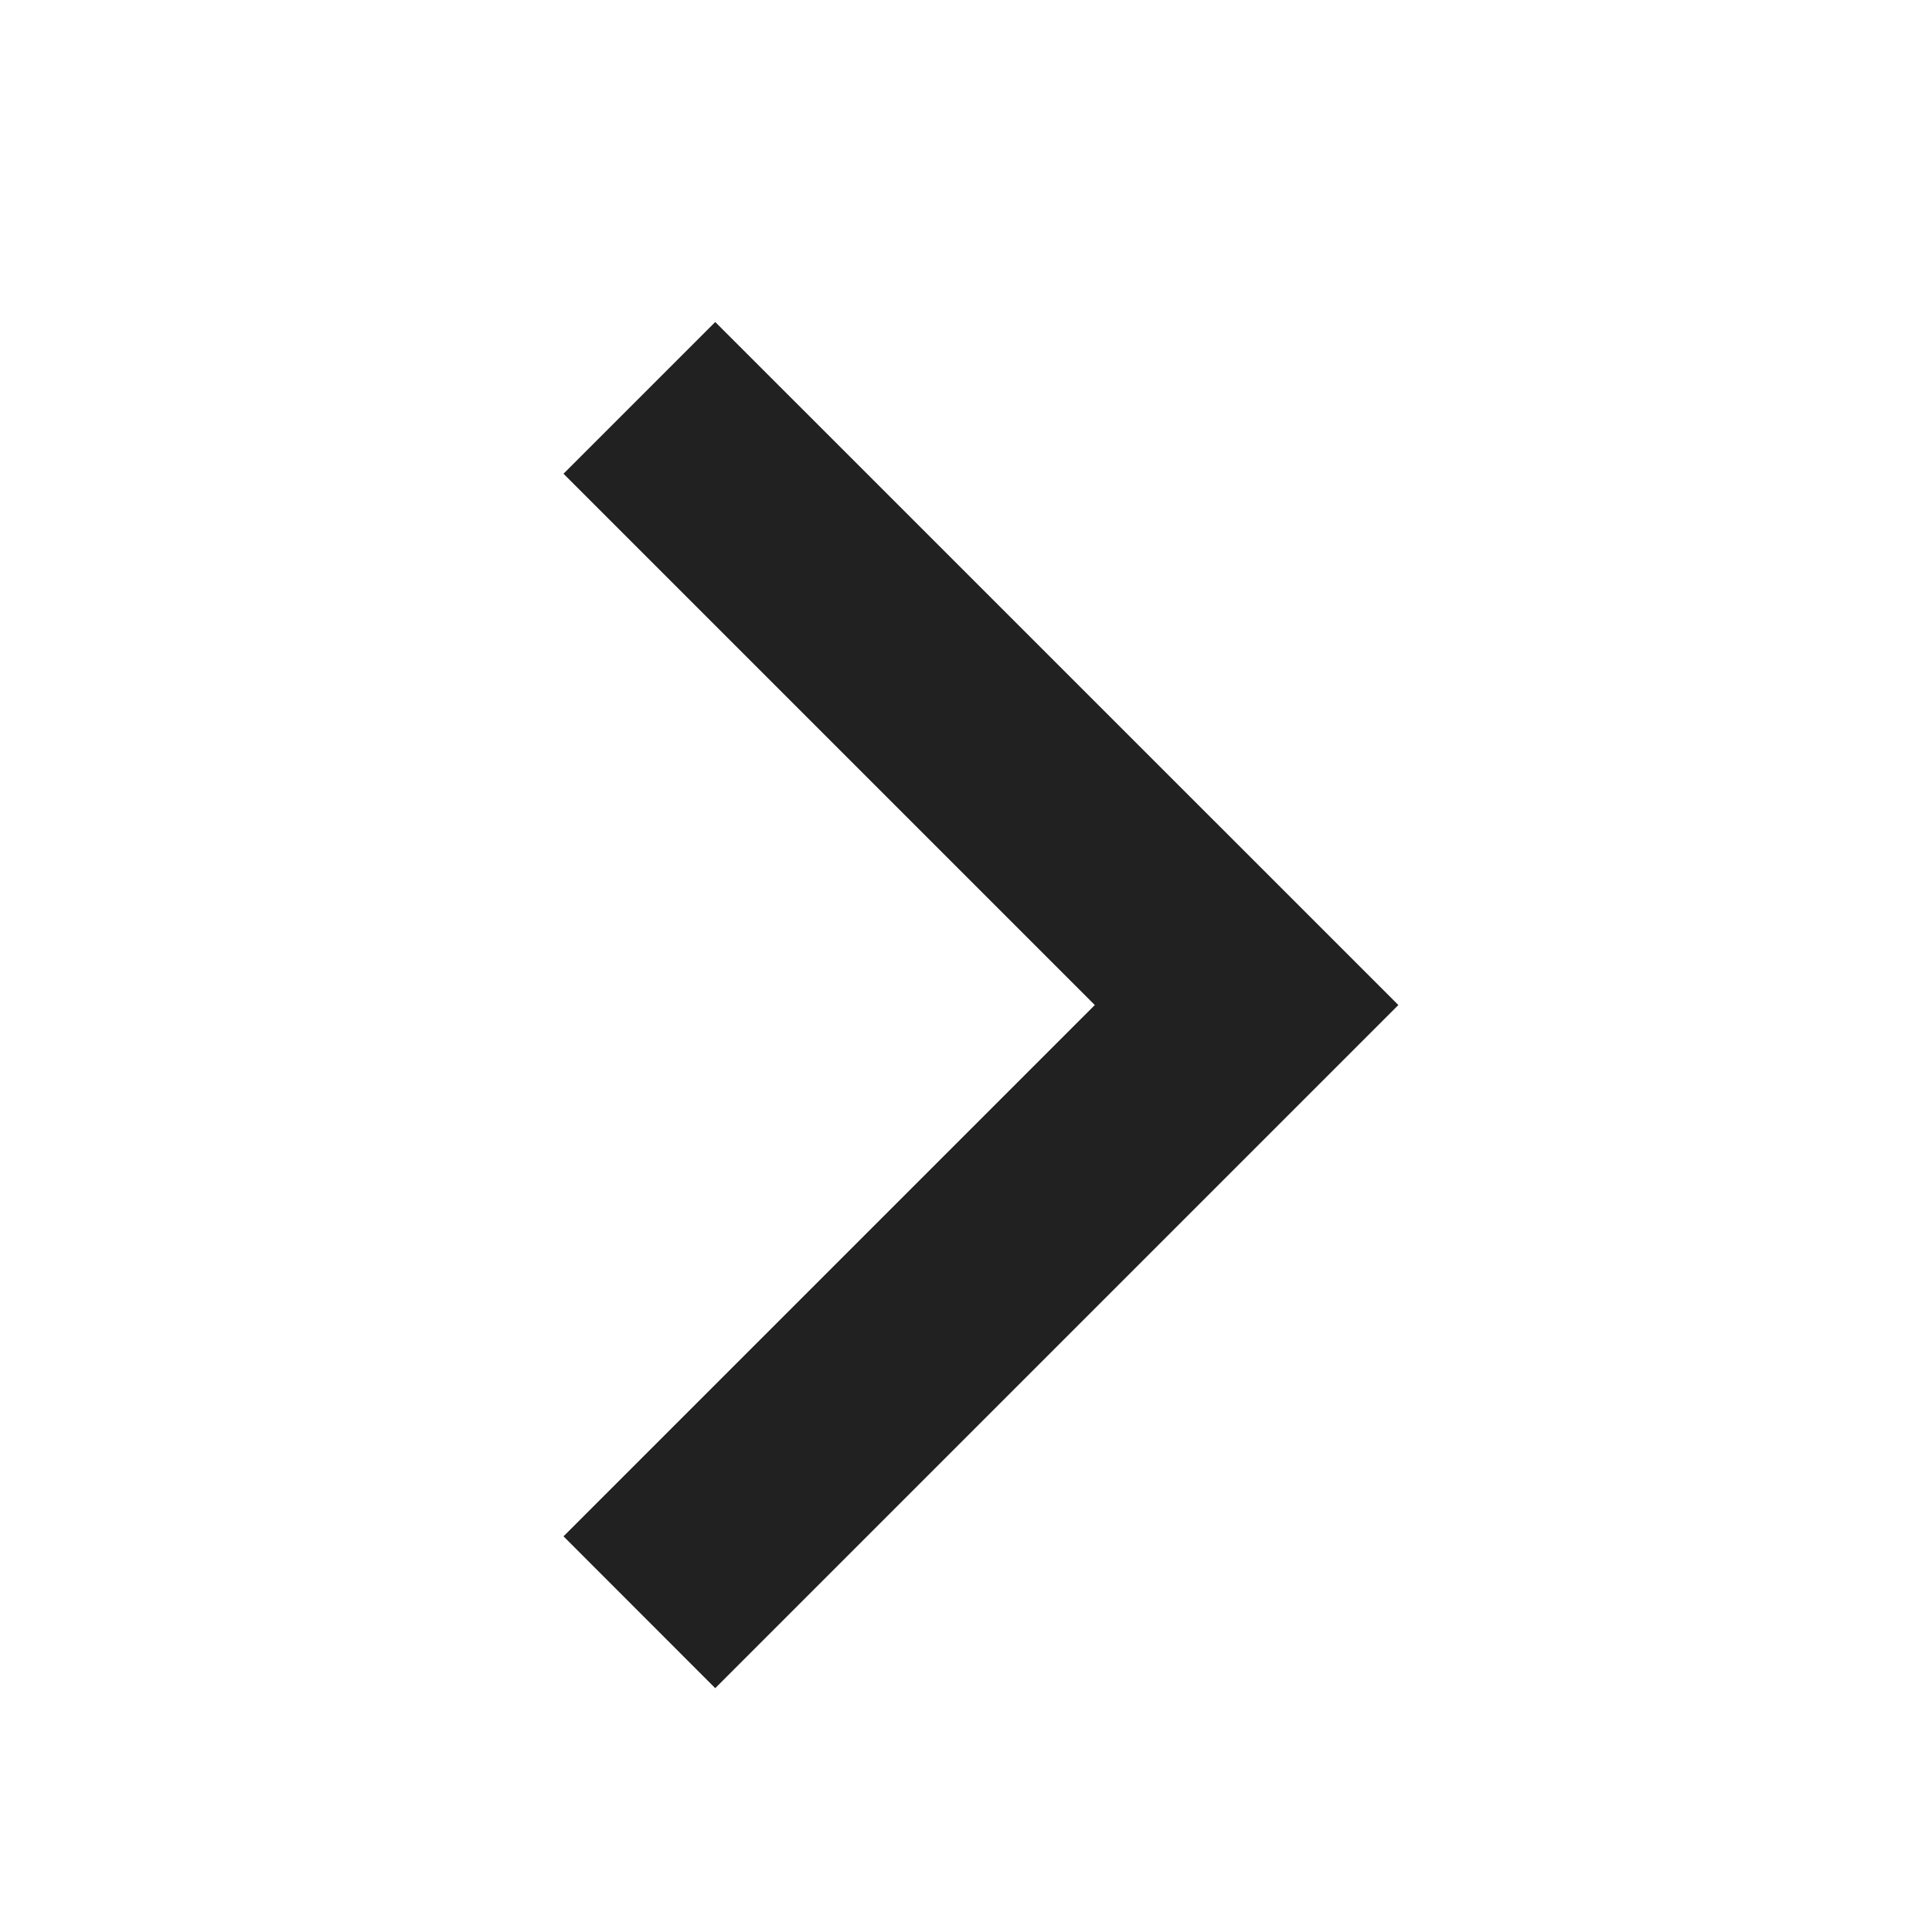
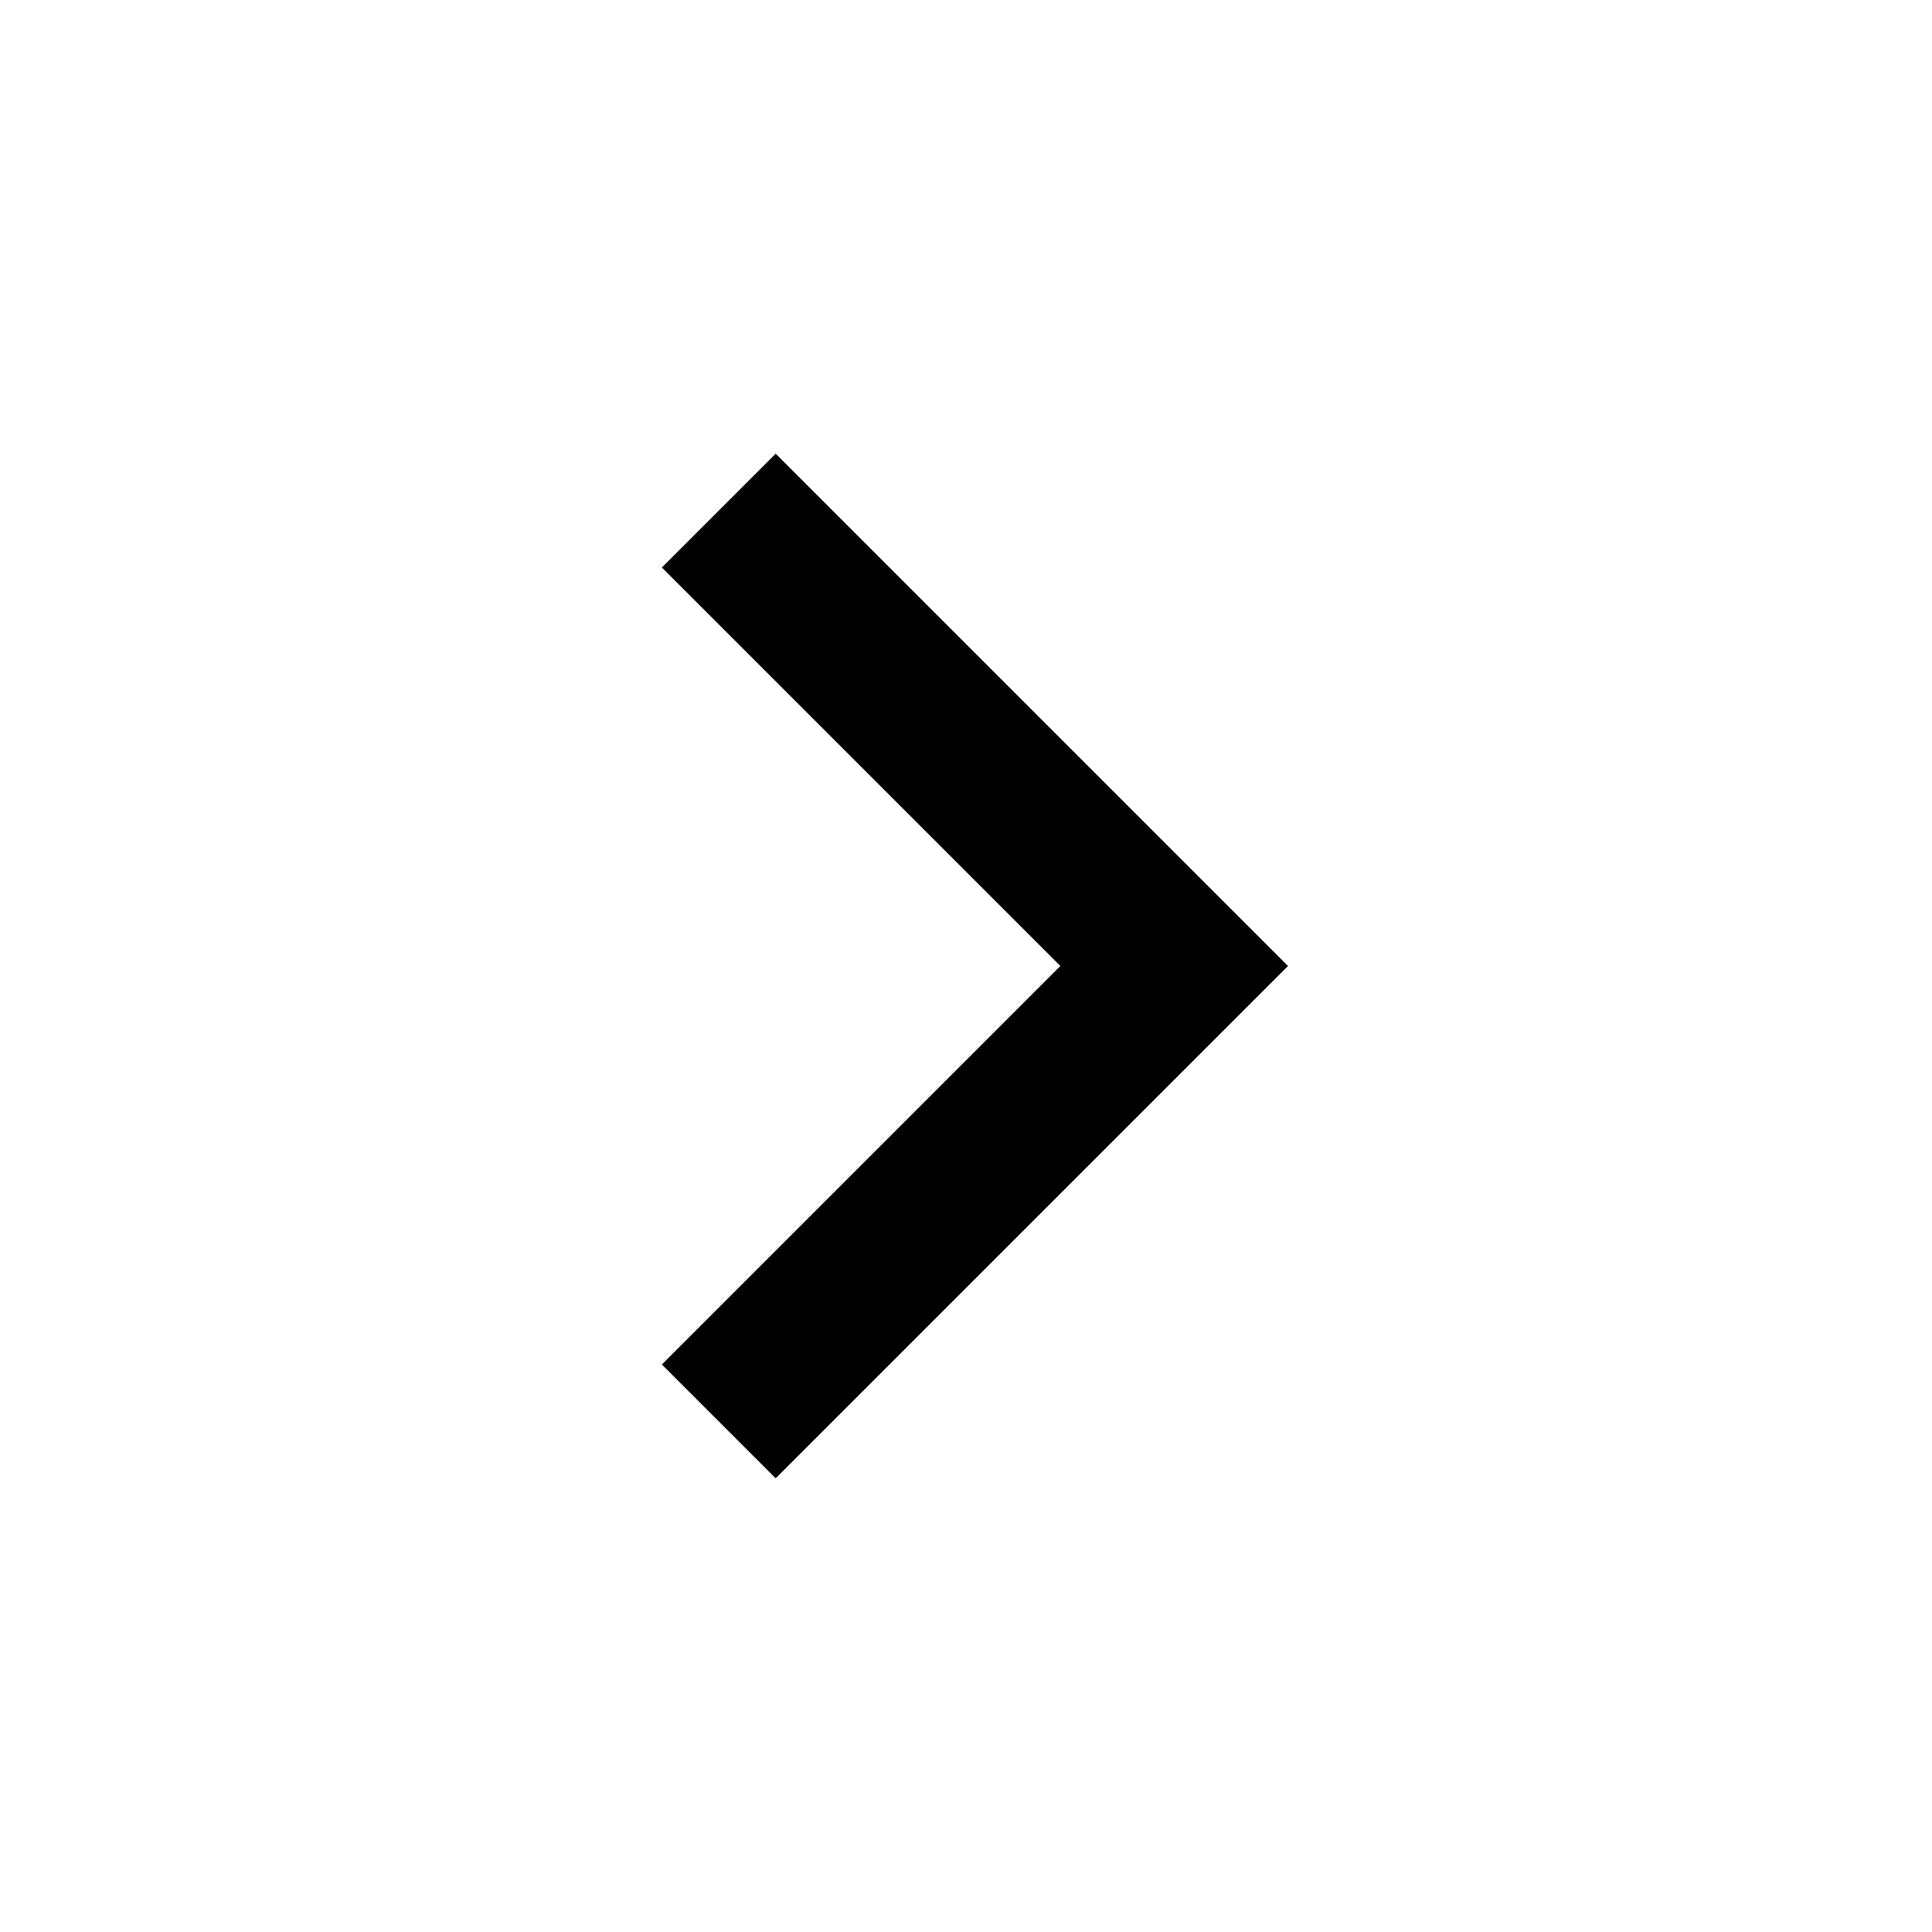
- <svg xmlns="http://www.w3.org/2000/svg" width="20px" height="20px" viewBox="0 0 24 24" version="1.1">
-   <g id="Artboard" stroke="none" stroke-width="1" fill="none" fill-rule="evenodd">
-     <polygon id="Path" fill="#212121" fill-rule="nonzero" points="13.6 12.485 7 5.885 8.885 4 17.371 12.485 8.885 20.971 7 19.085" />
-   </g>
+ <svg xmlns="http://www.w3.org/2000/svg" viewBox="0 0 24 24" width="24" height="24">
+   <path fill="none" d="M0 0h24v24H0z" />
+   <path d="M13.172 12l-4.95-4.95 1.414-1.414L16 12l-6.364 6.364-1.414-1.414z" />
</svg>
